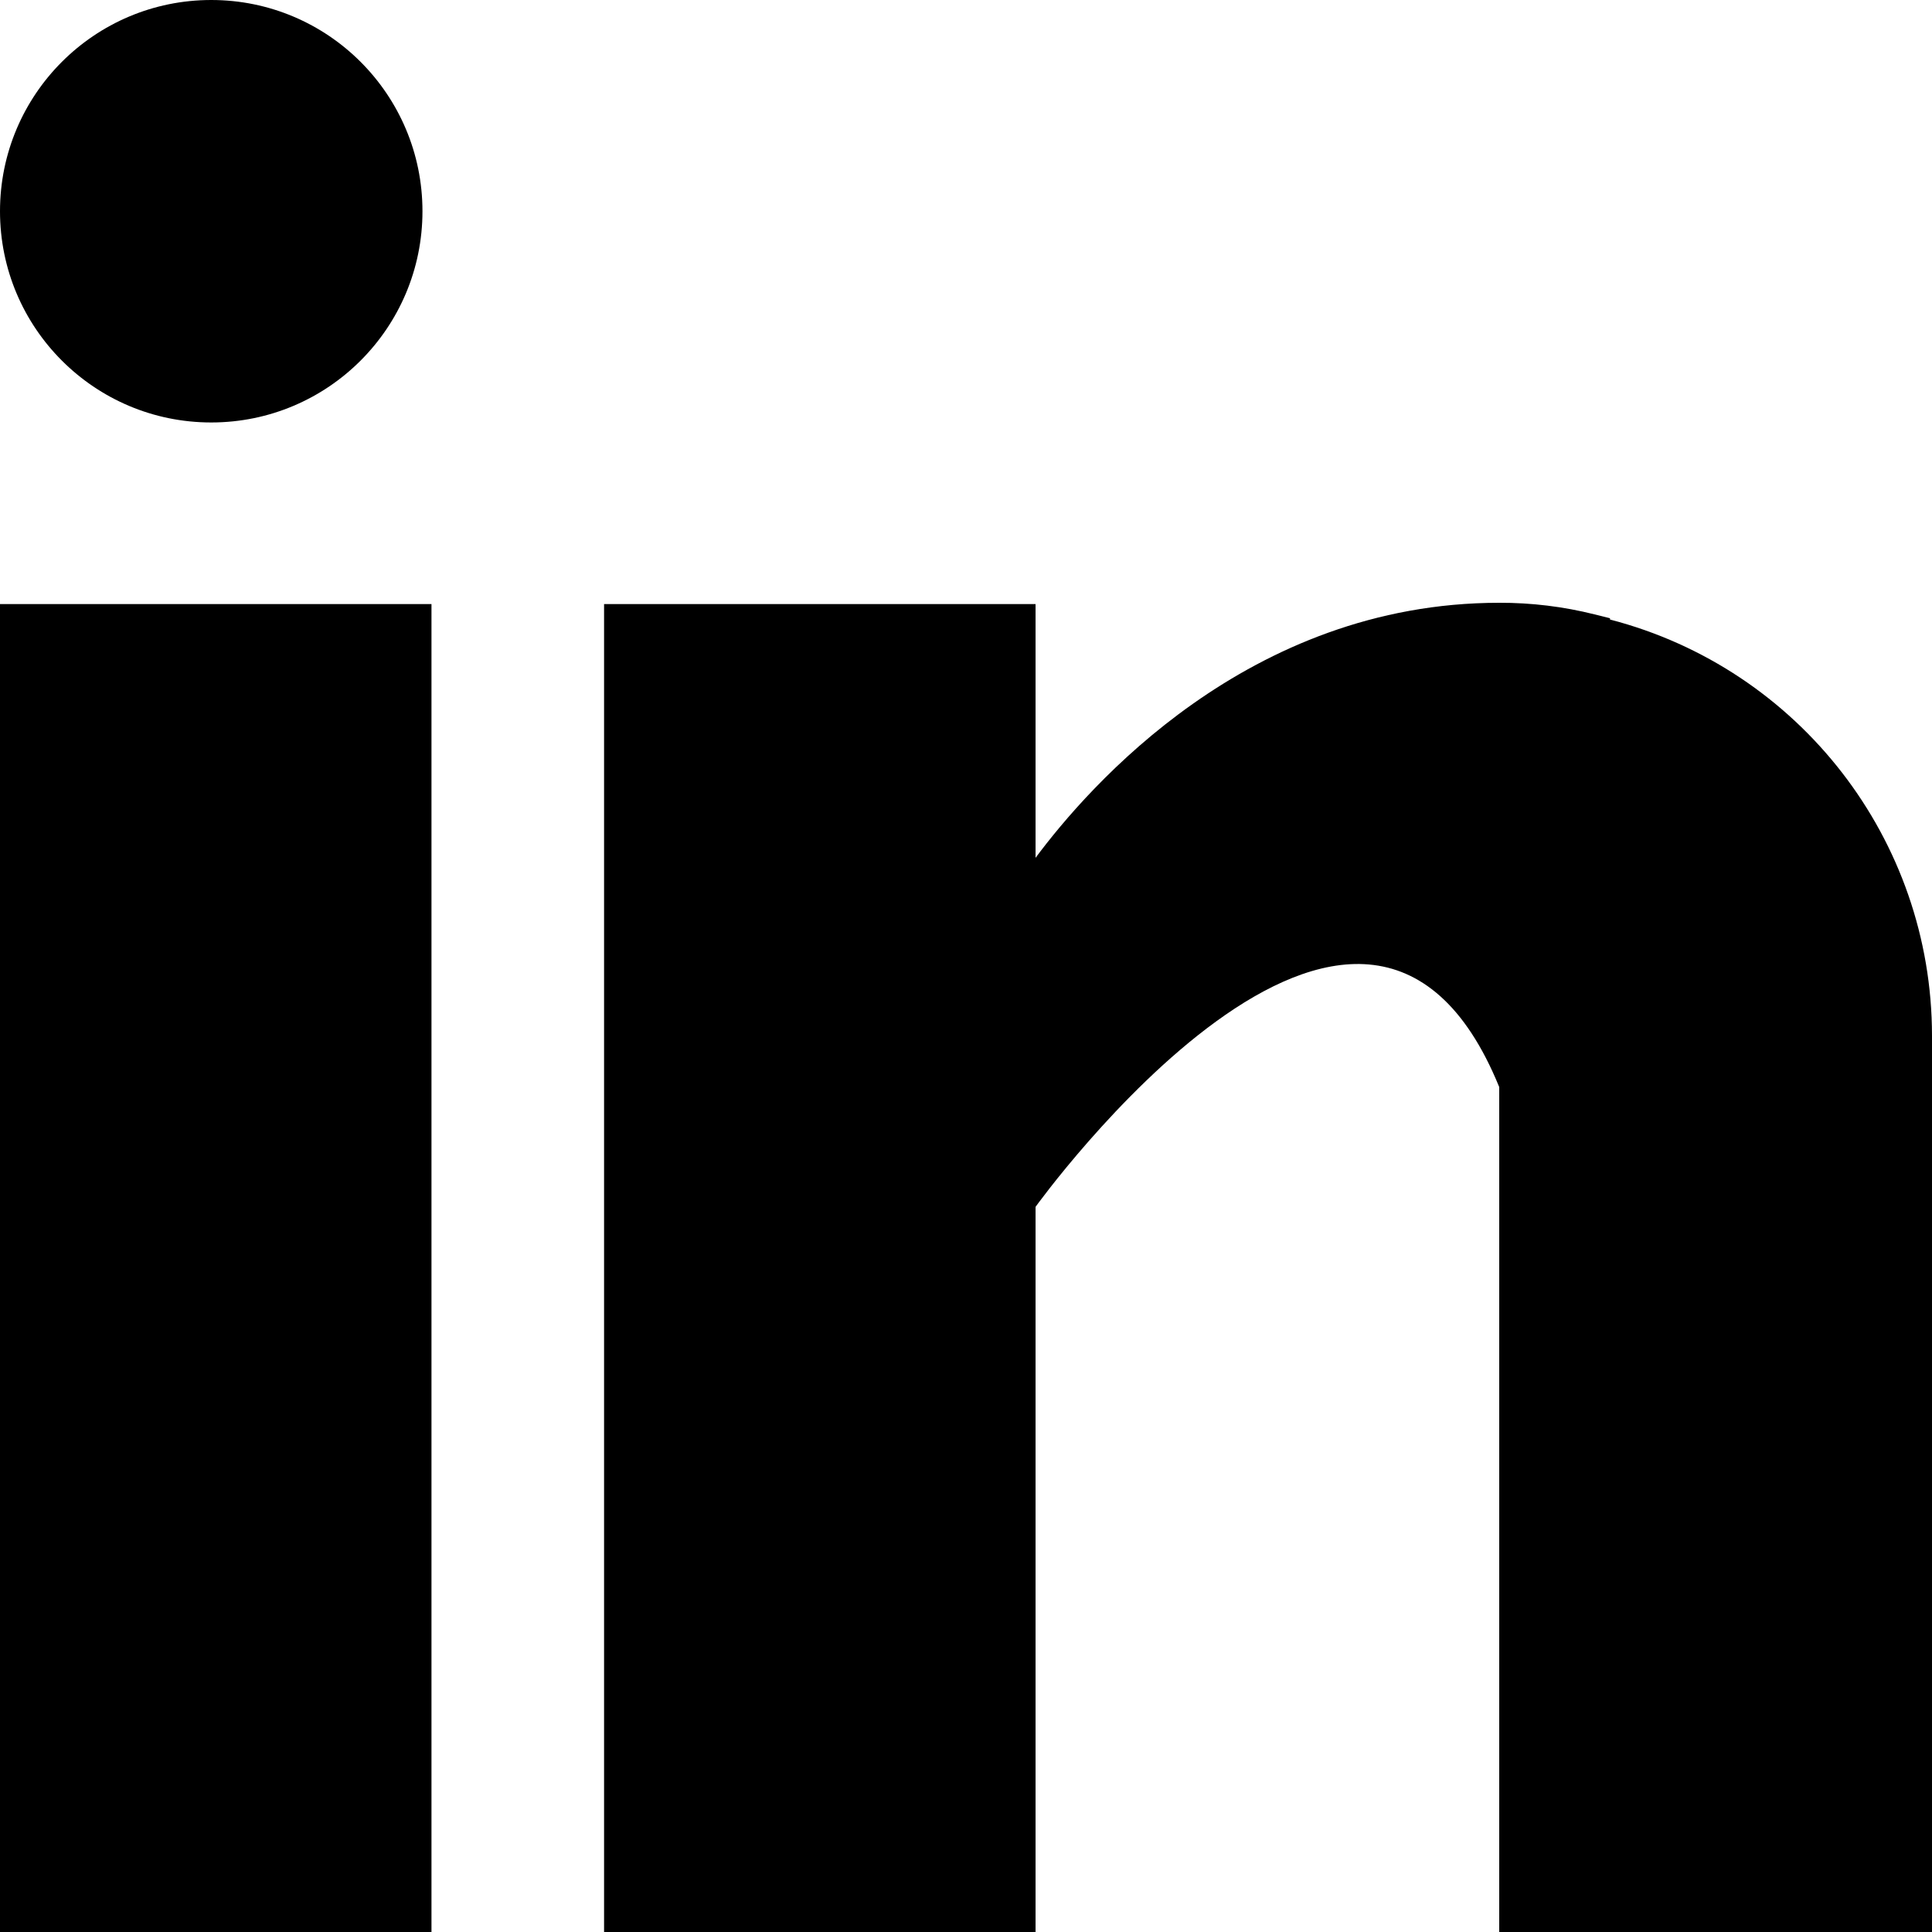
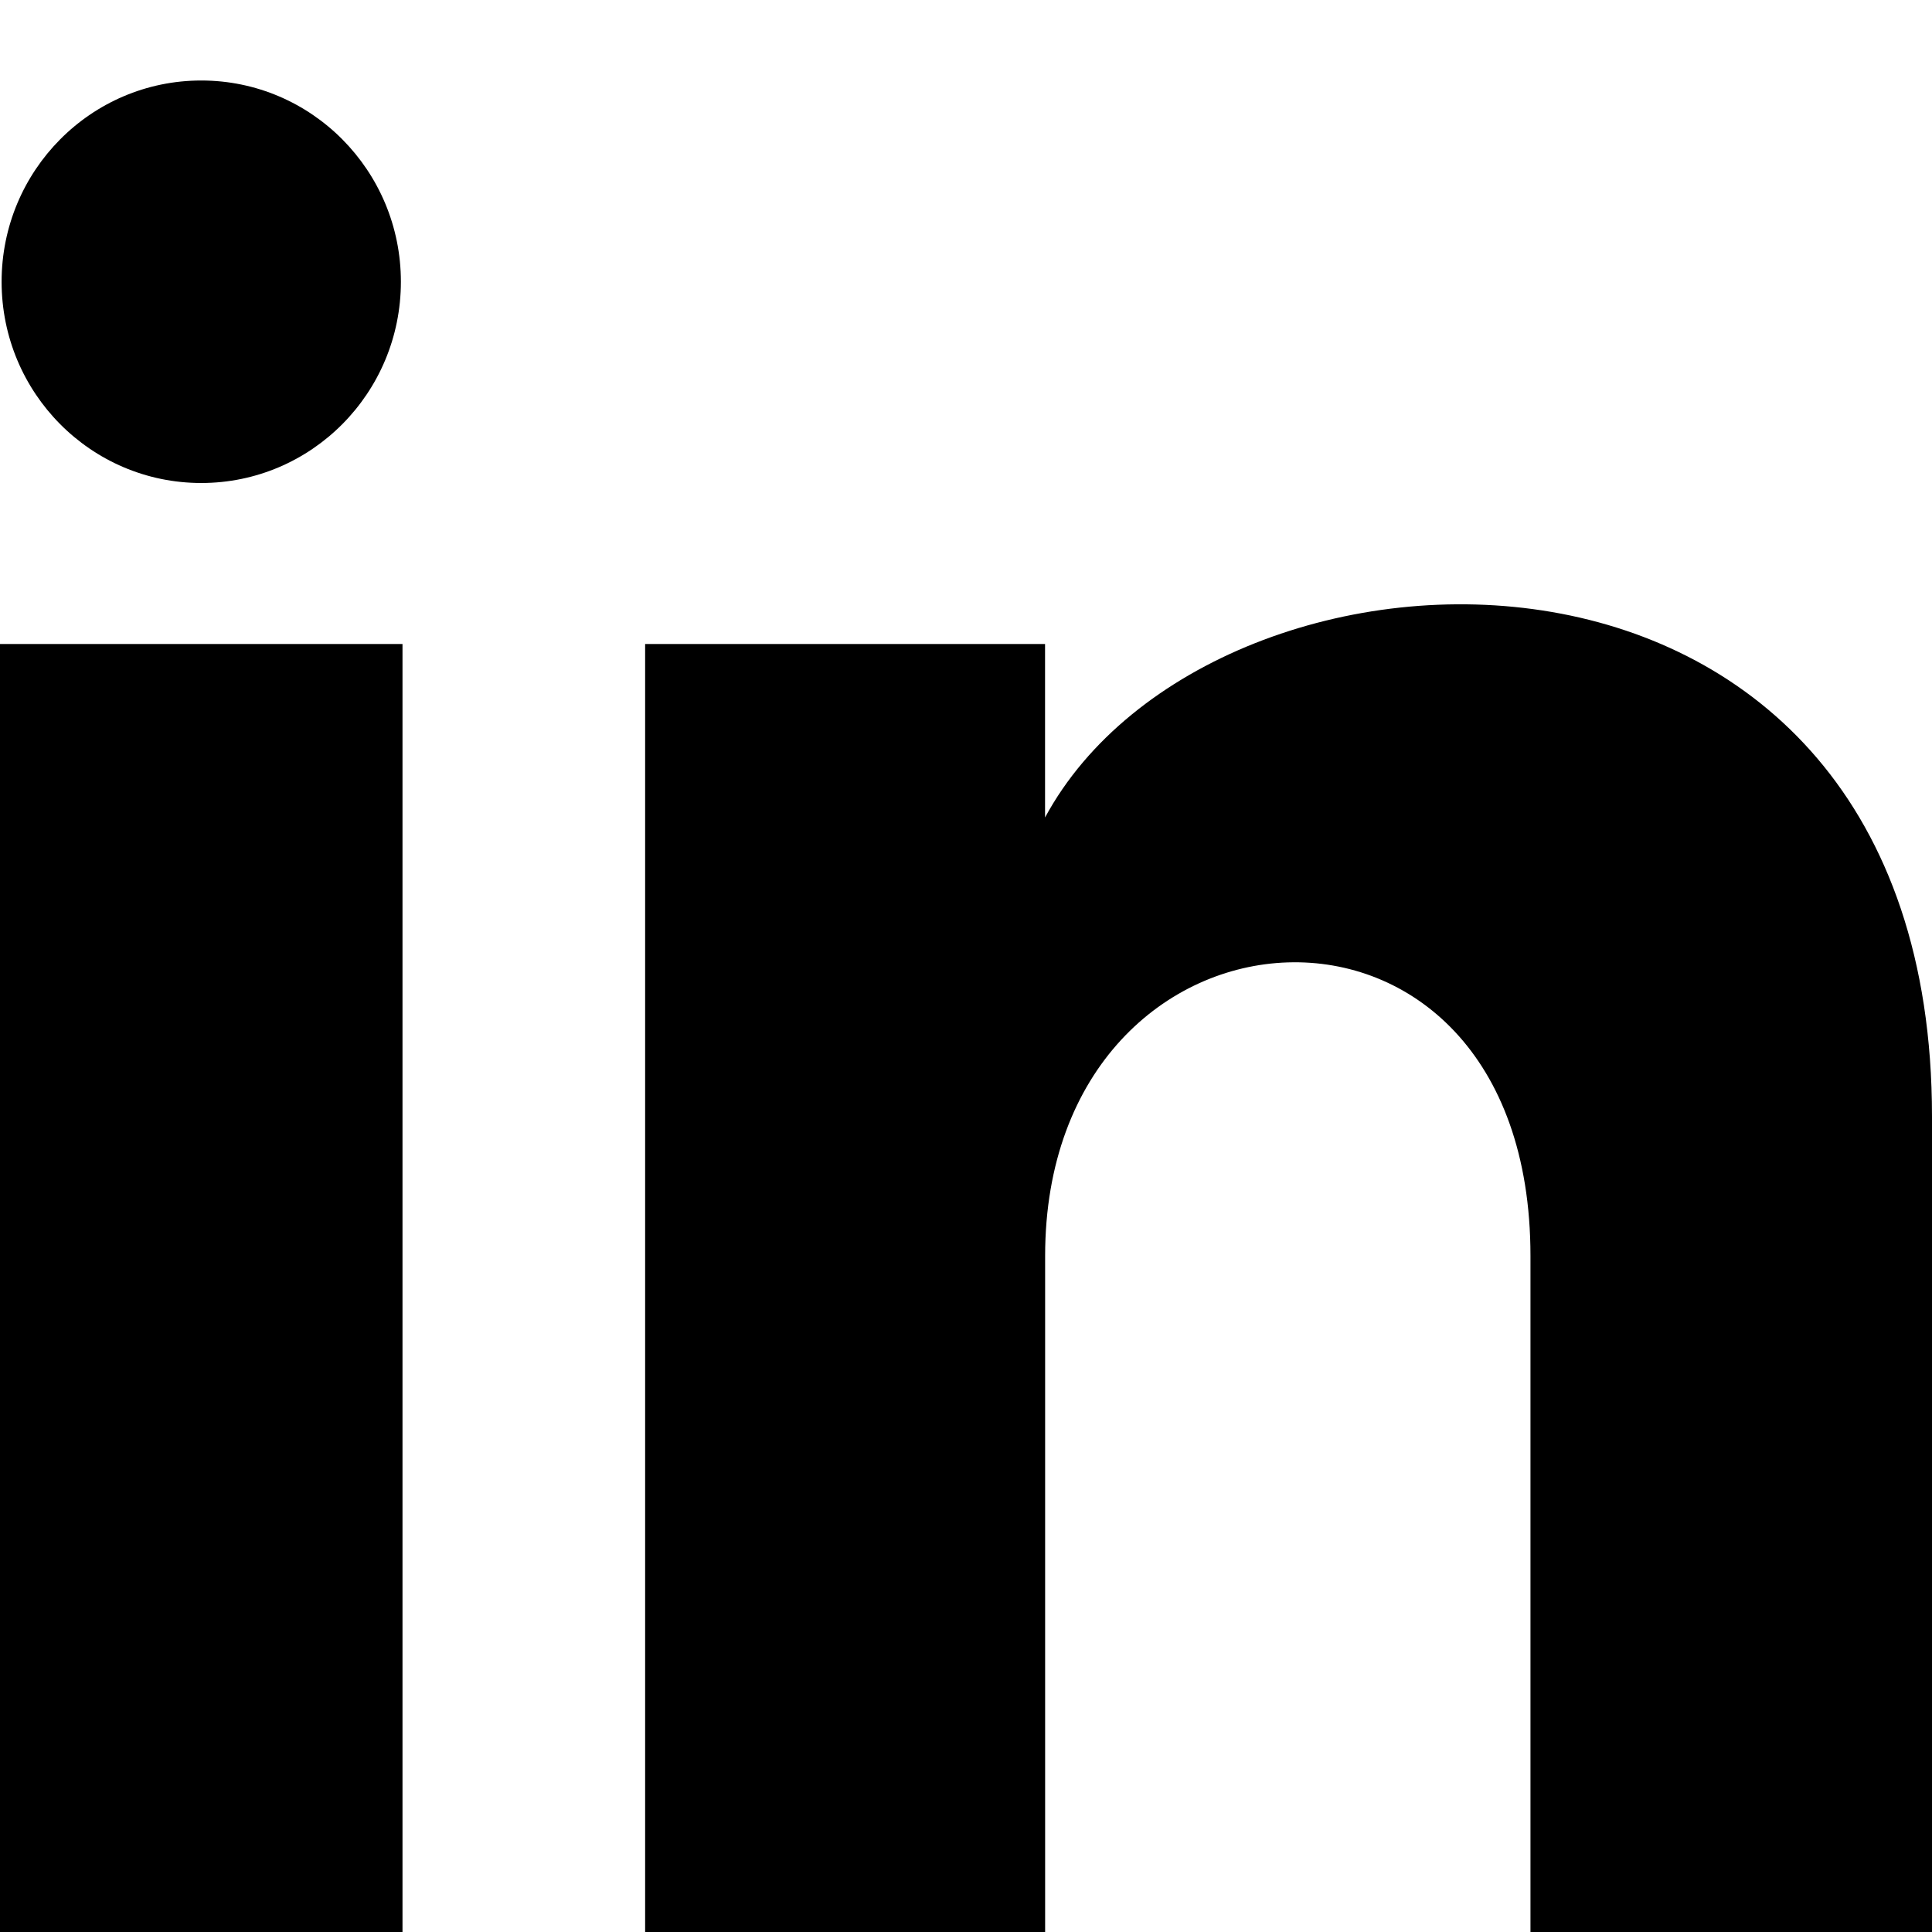
- <svg xmlns="http://www.w3.org/2000/svg" xmlns:xlink="http://www.w3.org/1999/xlink" width="15" height="15" viewBox="0 0 15 15">
-   <defs>
-     <path id="2x47a" d="M285 4921v-10.31h3.35V4921z" />
-     <path id="2x47b" d="M297.5 4910.8l-.12-.03a3 3 0 0 0-.74-.09c-1.95 0-3.19 1.43-3.6 1.98v-1.97h-3.35V4921h3.35v-5.63s2.54-3.53 3.6-.93v6.56H300v-6.96a3.34 3.34 0 0 0-2.5-3.23z" />
-     <path id="2x47c" d="M285 4907.64a1.64 1.64 0 1 1 3.28 0 1.64 1.64 0 0 1-3.28 0z" />
-   </defs>
-   <g>
-     <g transform="translate(-285 -4906)">
-       <g>
-         <use xlink:href="#2x47a" />
-       </g>
-       <g>
-         <use xlink:href="#2x47b" />
-       </g>
-       <g>
-         <use xlink:href="#2x47c" />
-       </g>
-     </g>
-   </g>
+ <svg xmlns="http://www.w3.org/2000/svg" width="24" height="24" viewBox="0 0 24 24">
+   <path d="M4.98 3.5c0 1.381-1.11 2.5-2.48 2.5s-2.48-1.119-2.48-2.5c0-1.38 1.11-2.5 2.48-2.5s2.48 1.12 2.48 2.5zm.02 4.5h-5v16h5v-16zm7.982 0h-4.968v16h4.969v-8.399c0-4.67 6.029-5.052 6.029 0v8.399h4.988v-10.131c0-7.88-8.922-7.593-11.018-3.714v-2.155z" />
</svg>
